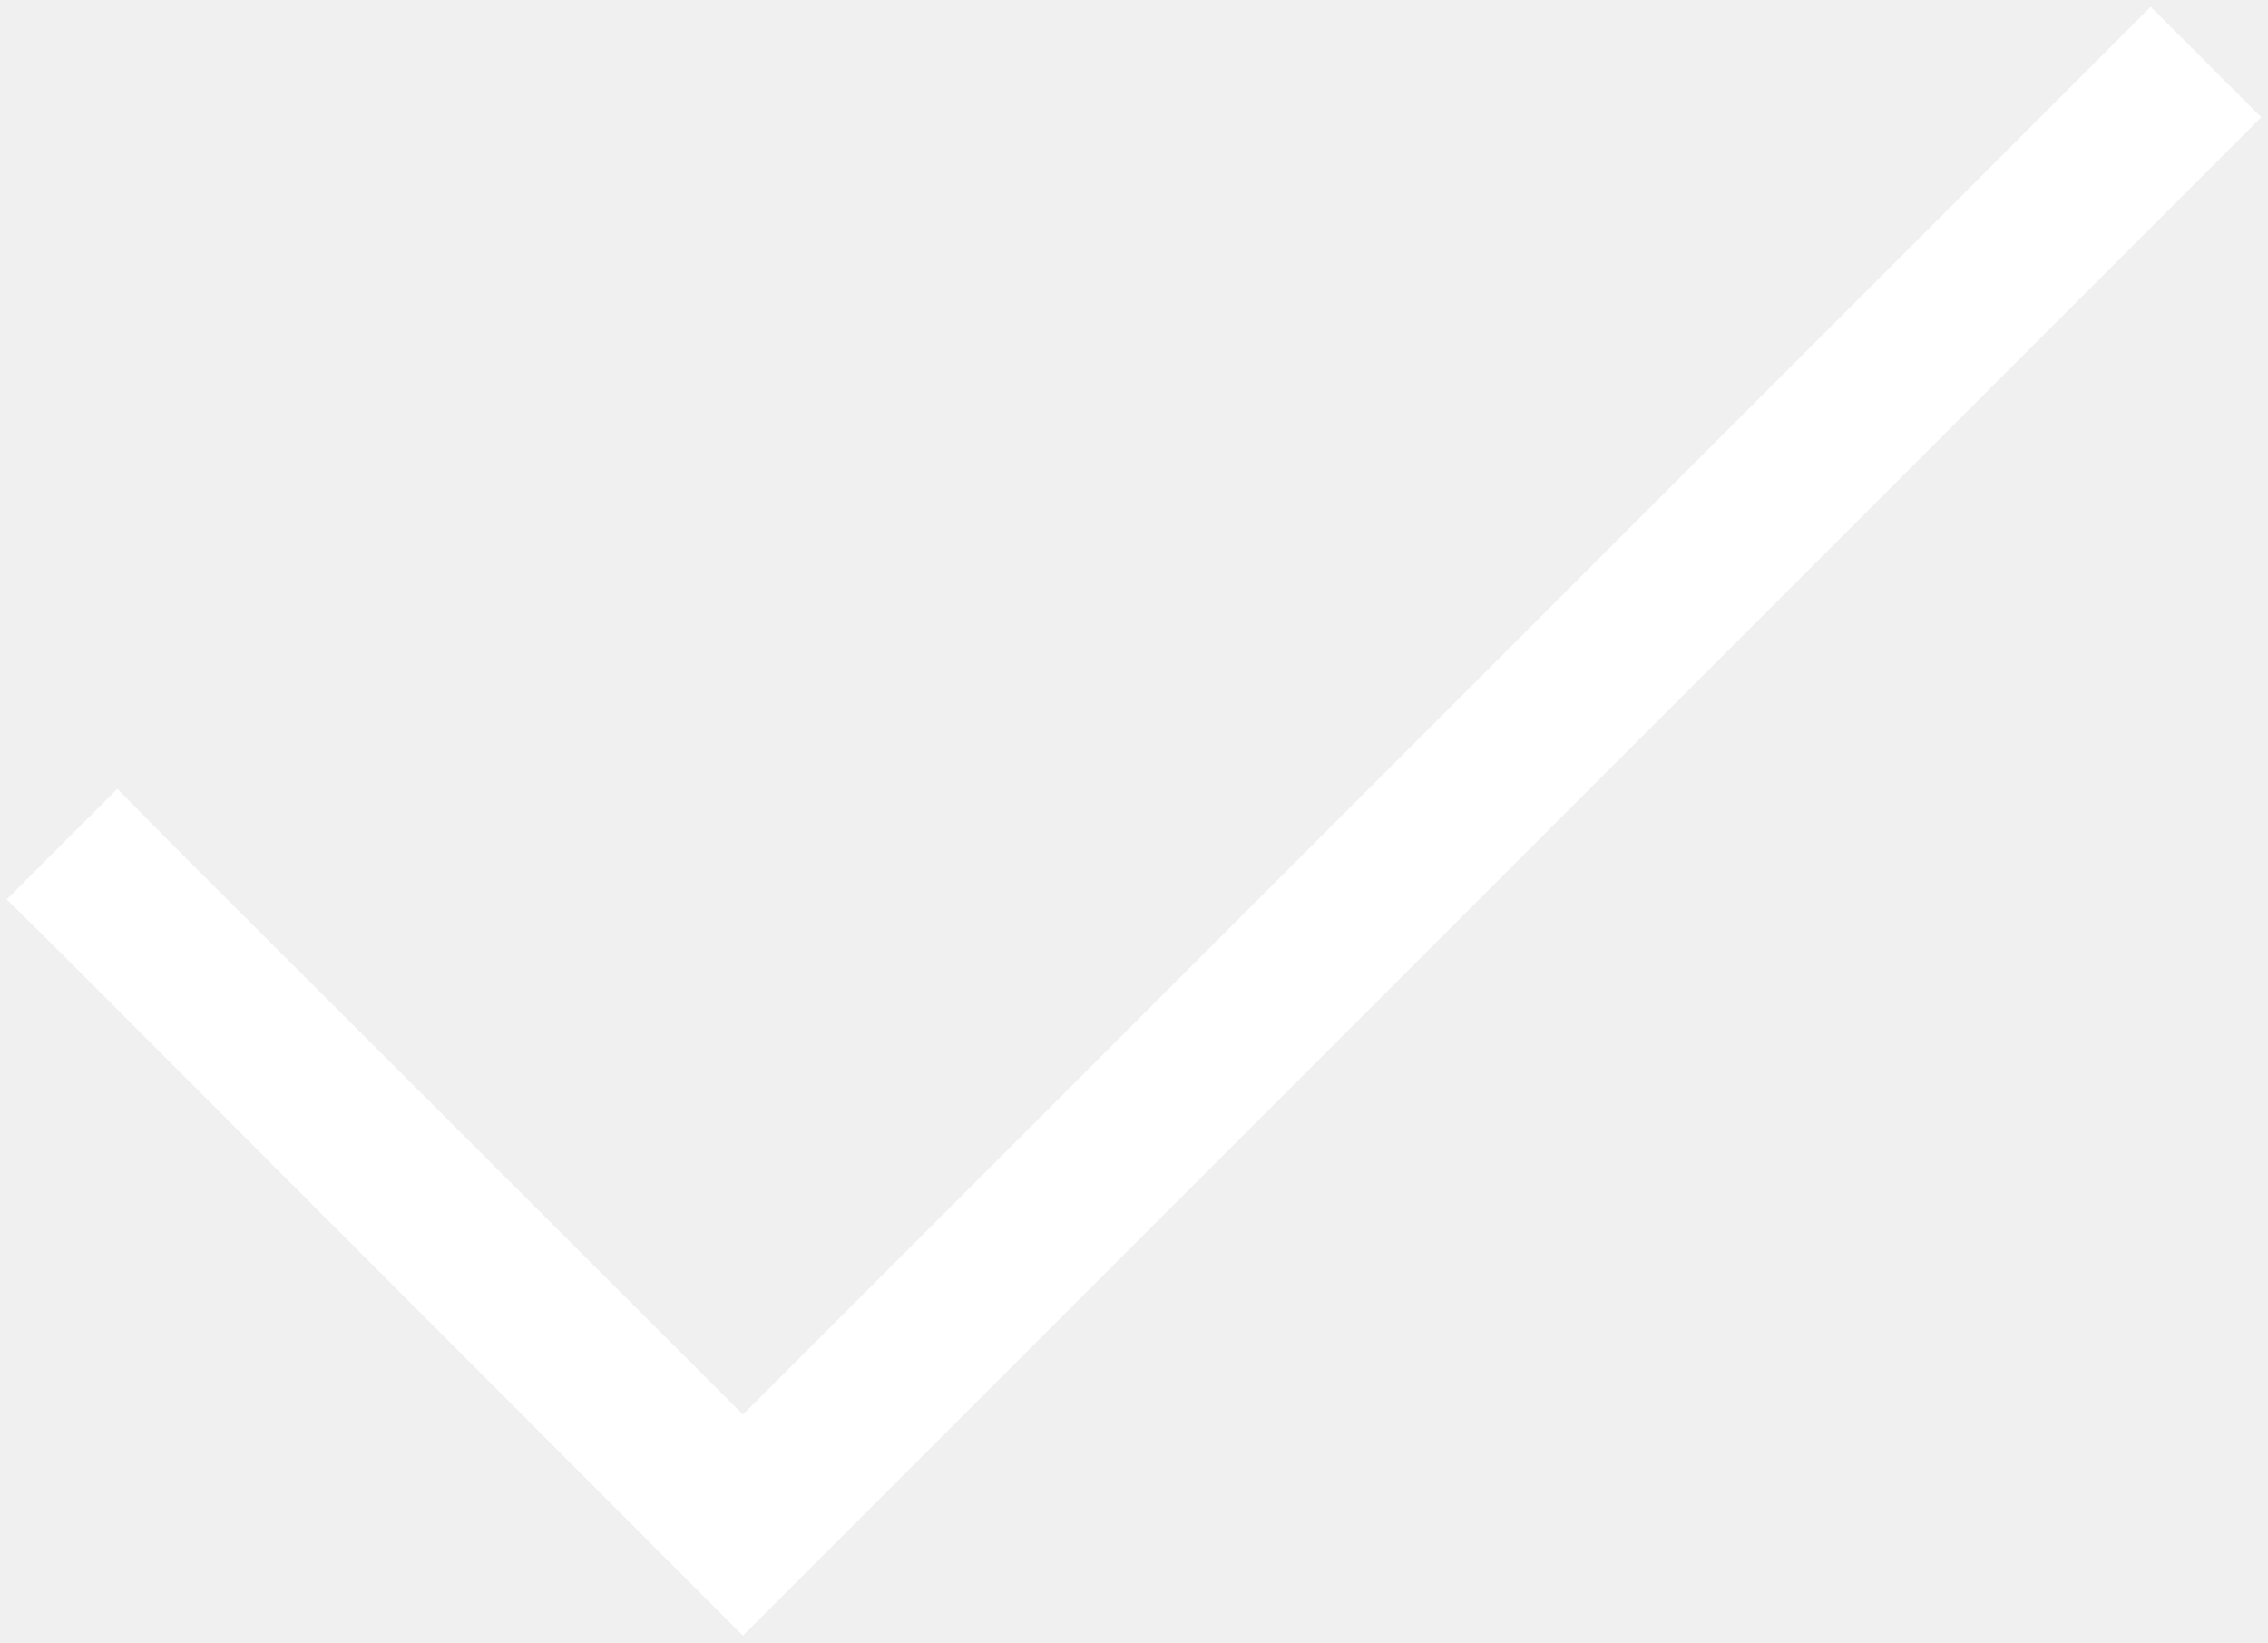
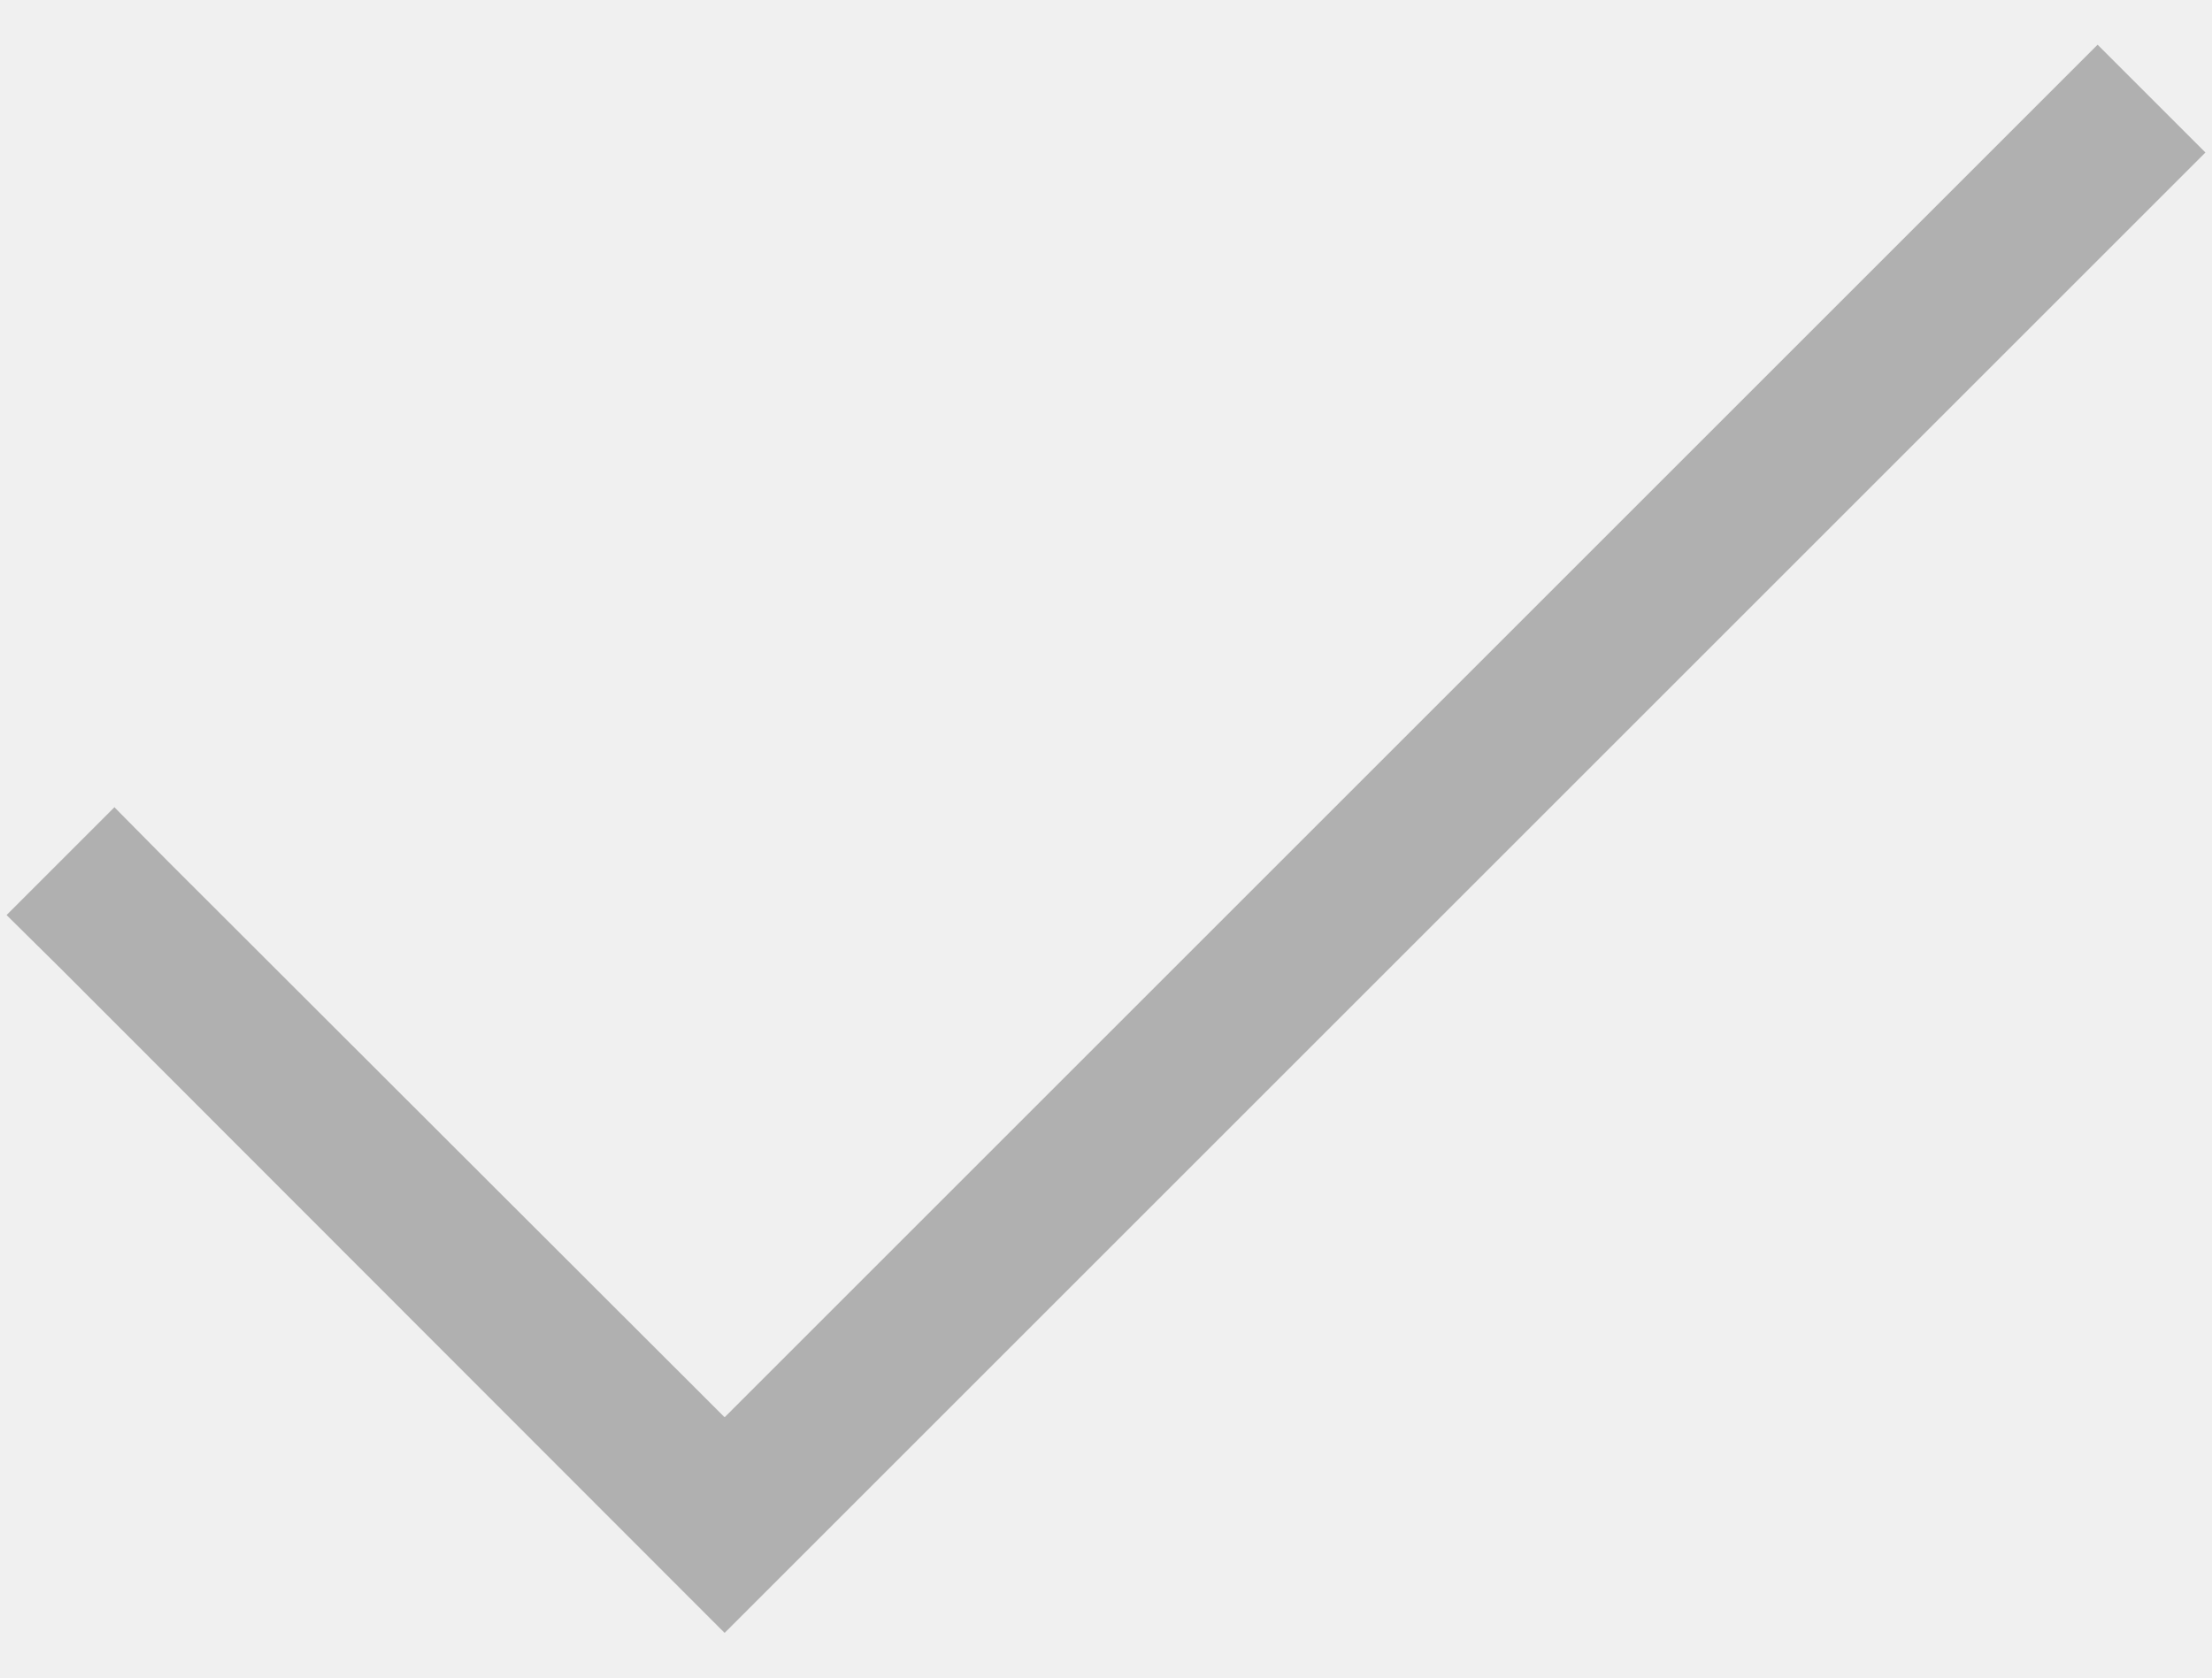
- <svg xmlns="http://www.w3.org/2000/svg" width="29" height="21" viewBox="0 0 29 21" fill="none">
-   <path d="M27.5 0.086L9.5 18.086L2.203 10.797L1.5 10.086L0.086 11.5L0.797 12.203L9.5 20.914L28.914 1.5L27.5 0.086Z" fill="white" />
+ <svg xmlns="http://www.w3.org/2000/svg" width="29" height="22" viewBox="0 0 29 22" fill="none">
+   <path d="M27.5 0.586L9.5 18.586L2.203 11.297L1.5 10.586L0.086 12L0.797 12.703L9.5 21.414L28.914 2L27.5 0.586Z" fill="#B0B0B0" />
</svg>
